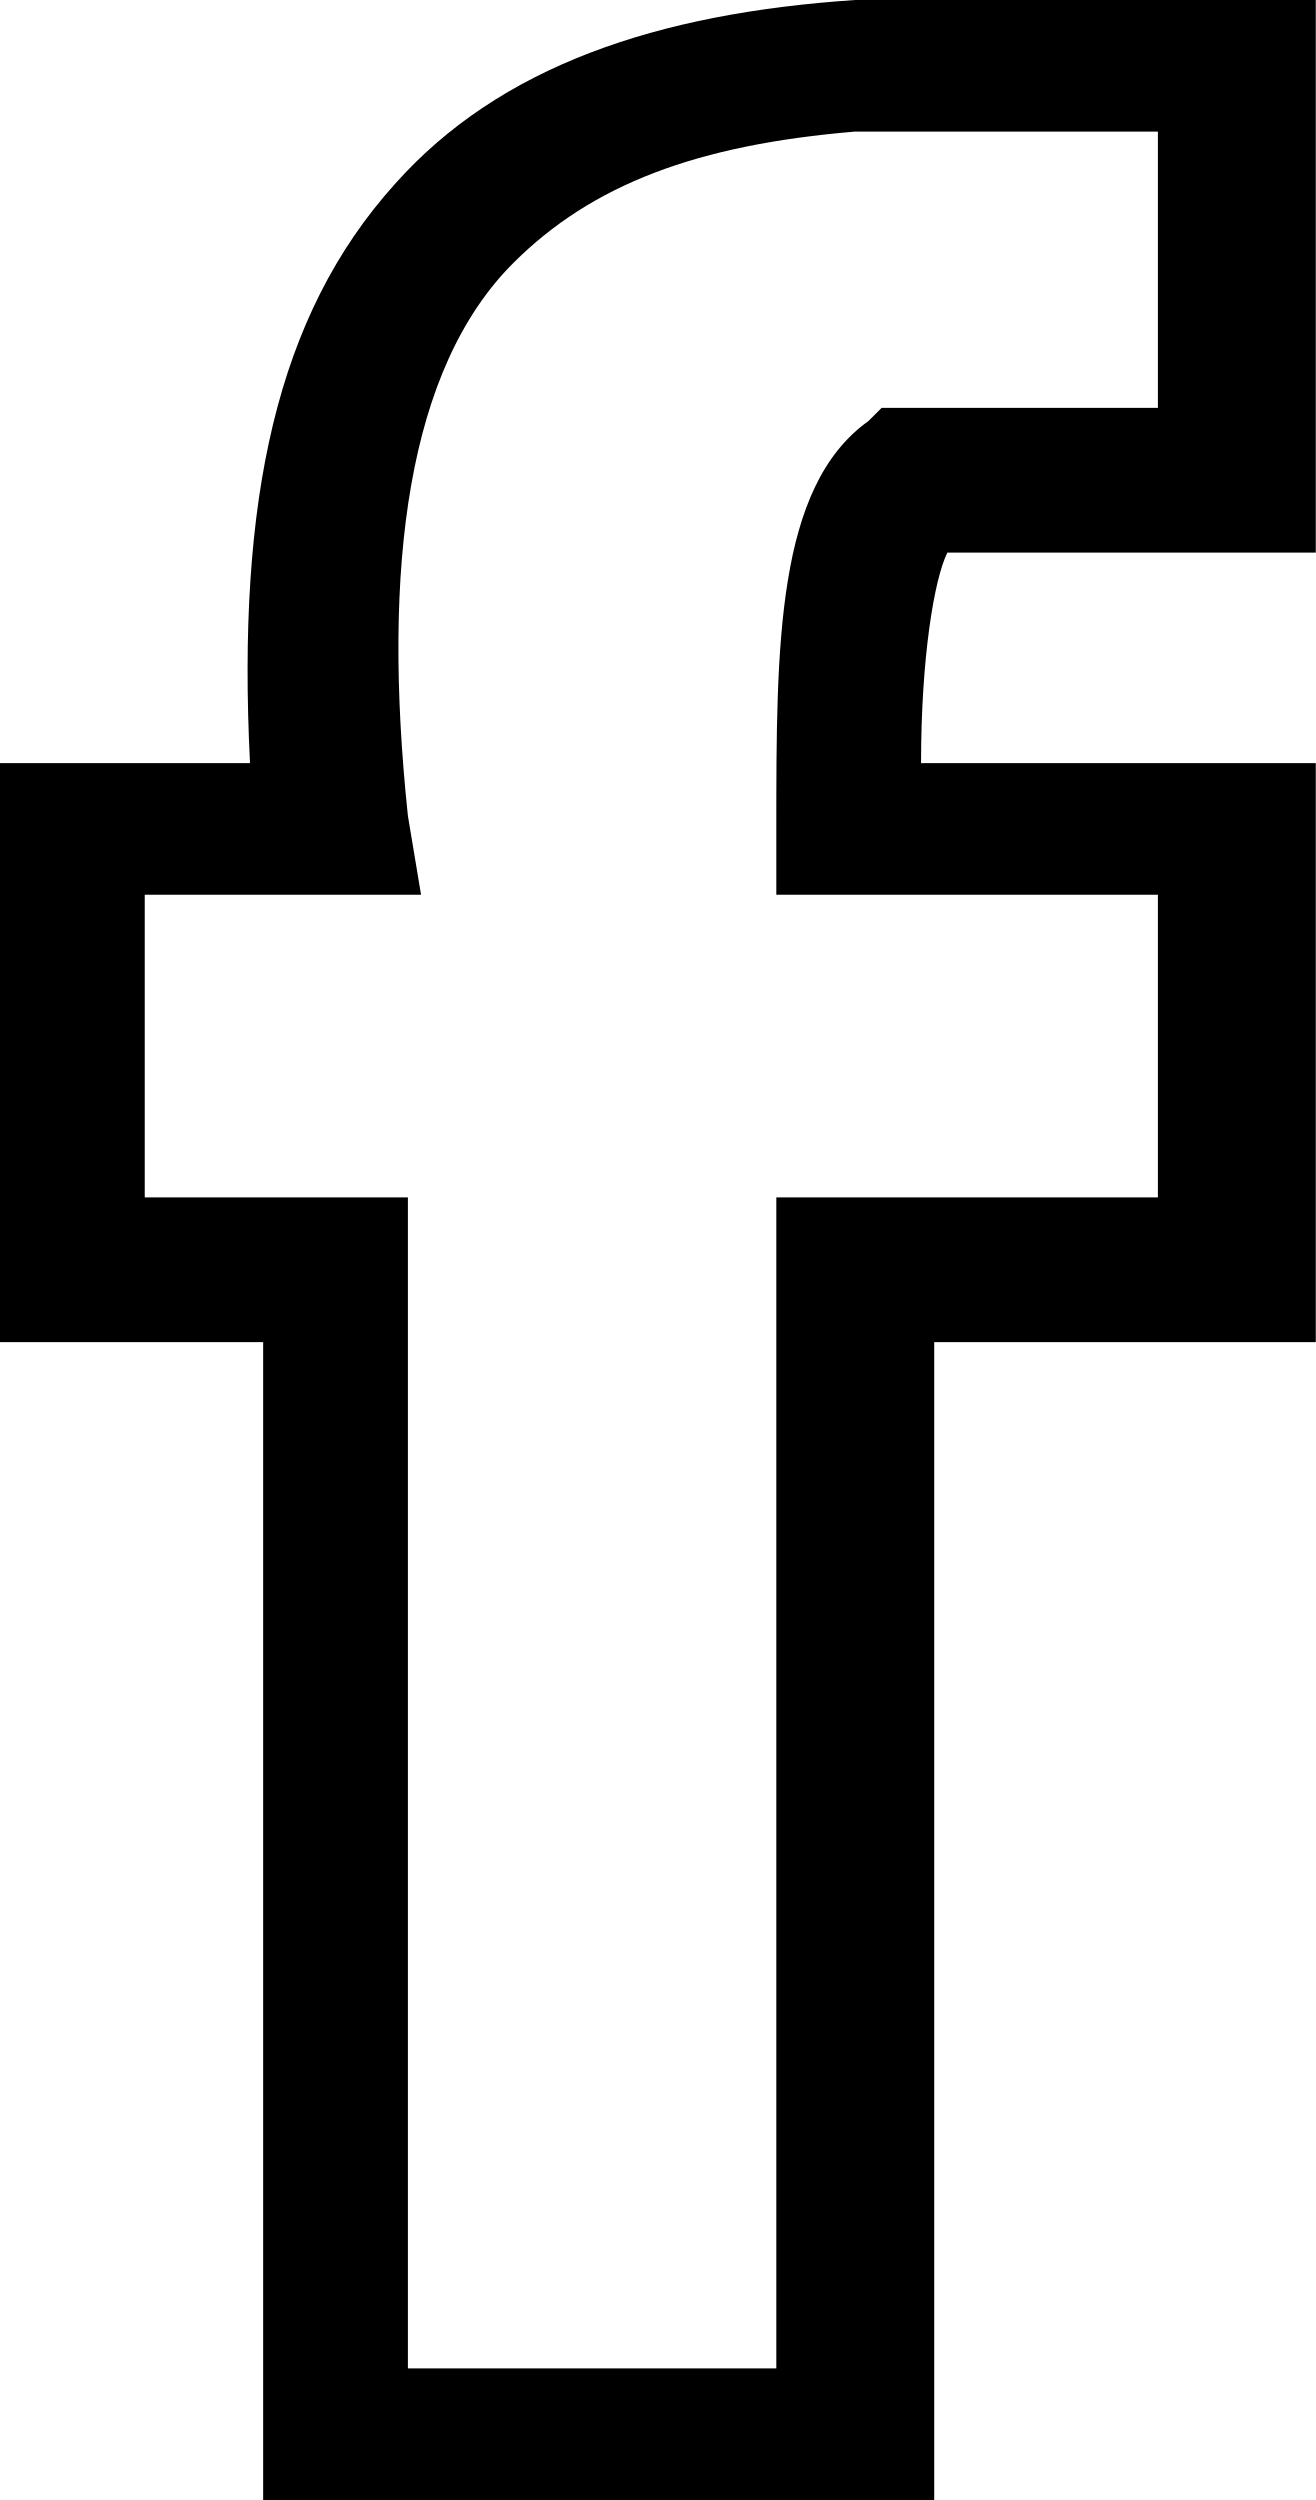
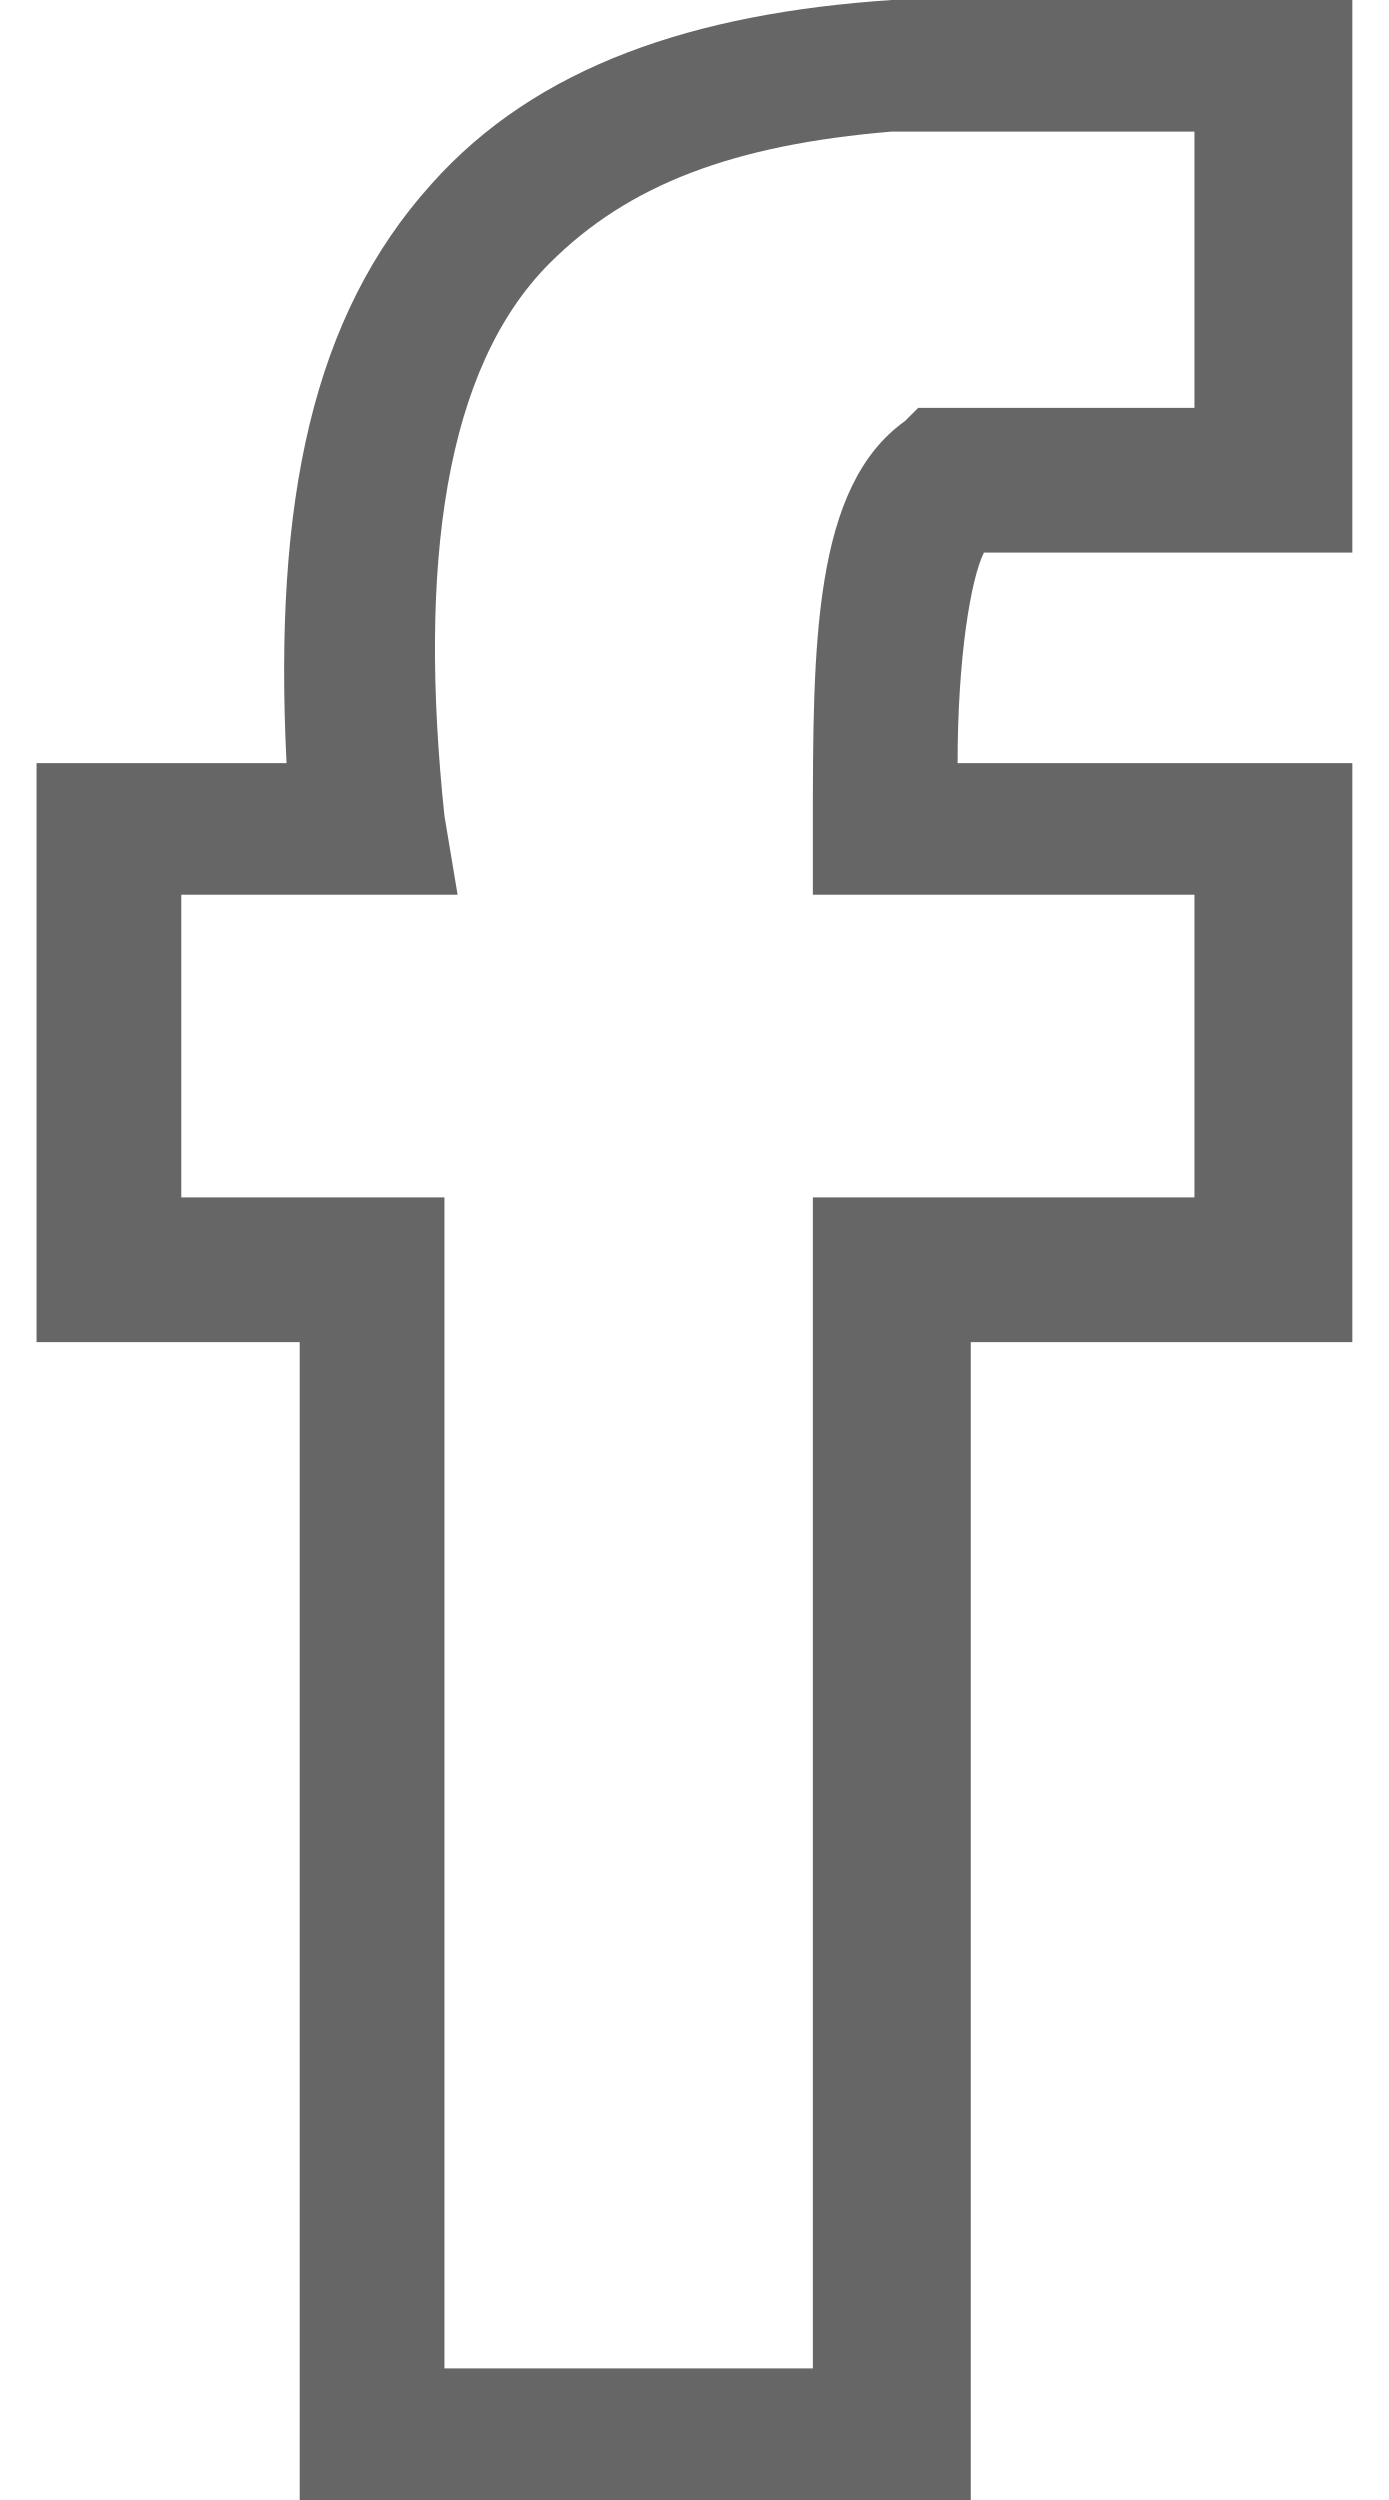
- <svg xmlns="http://www.w3.org/2000/svg" version="1.1" id="Layer_1" x="0px" y="0px" viewBox="0 0 10 19" style="enable-background:new 0 0 10 19;" xml:space="preserve">
-   <path d="M7.1,19H2v-8.8H0V5.8h1.9C1.8,3.8,2.1,2.4,3,1.4C3.8,0.5,5,0.1,6.5,0H10v4.2H7.2C7.1,4.4,7,5,7,5.8h3v4.4H7.1V19z M3.1,18  h2.8V9.1h2.9V6.8H5.9V6.3c0-1.4,0-2.6,0.7-3.1l0.1-0.1h2.1V1H6.5c-1.2,0.1-2,0.4-2.6,1c-0.8,0.8-1,2.3-0.8,4.2l0.1,0.6H1.1v2.3h2V18  z" />
+ <svg xmlns="http://www.w3.org/2000/svg" version="1.1" id="Layer_1" x="0px" y="0px" viewBox="0 0 10 19" width="10" height="18" style="enable-background:new 0 0 10 19;" xml:space="preserve">
+   <path fill="#666666" d="M7.1,19H2v-8.8H0V5.8h1.9C1.8,3.8,2.1,2.4,3,1.4C3.8,0.5,5,0.1,6.5,0H10v4.2H7.2C7.1,4.4,7,5,7,5.8h3v4.4H7.1V19z M3.1,18  h2.8V9.1h2.9V6.8H5.9V6.3c0-1.4,0-2.6,0.7-3.1l0.1-0.1h2.1V1H6.5c-1.2,0.1-2,0.4-2.6,1c-0.8,0.8-1,2.3-0.8,4.2l0.1,0.6H1.1v2.3h2V18  z" />
</svg>
